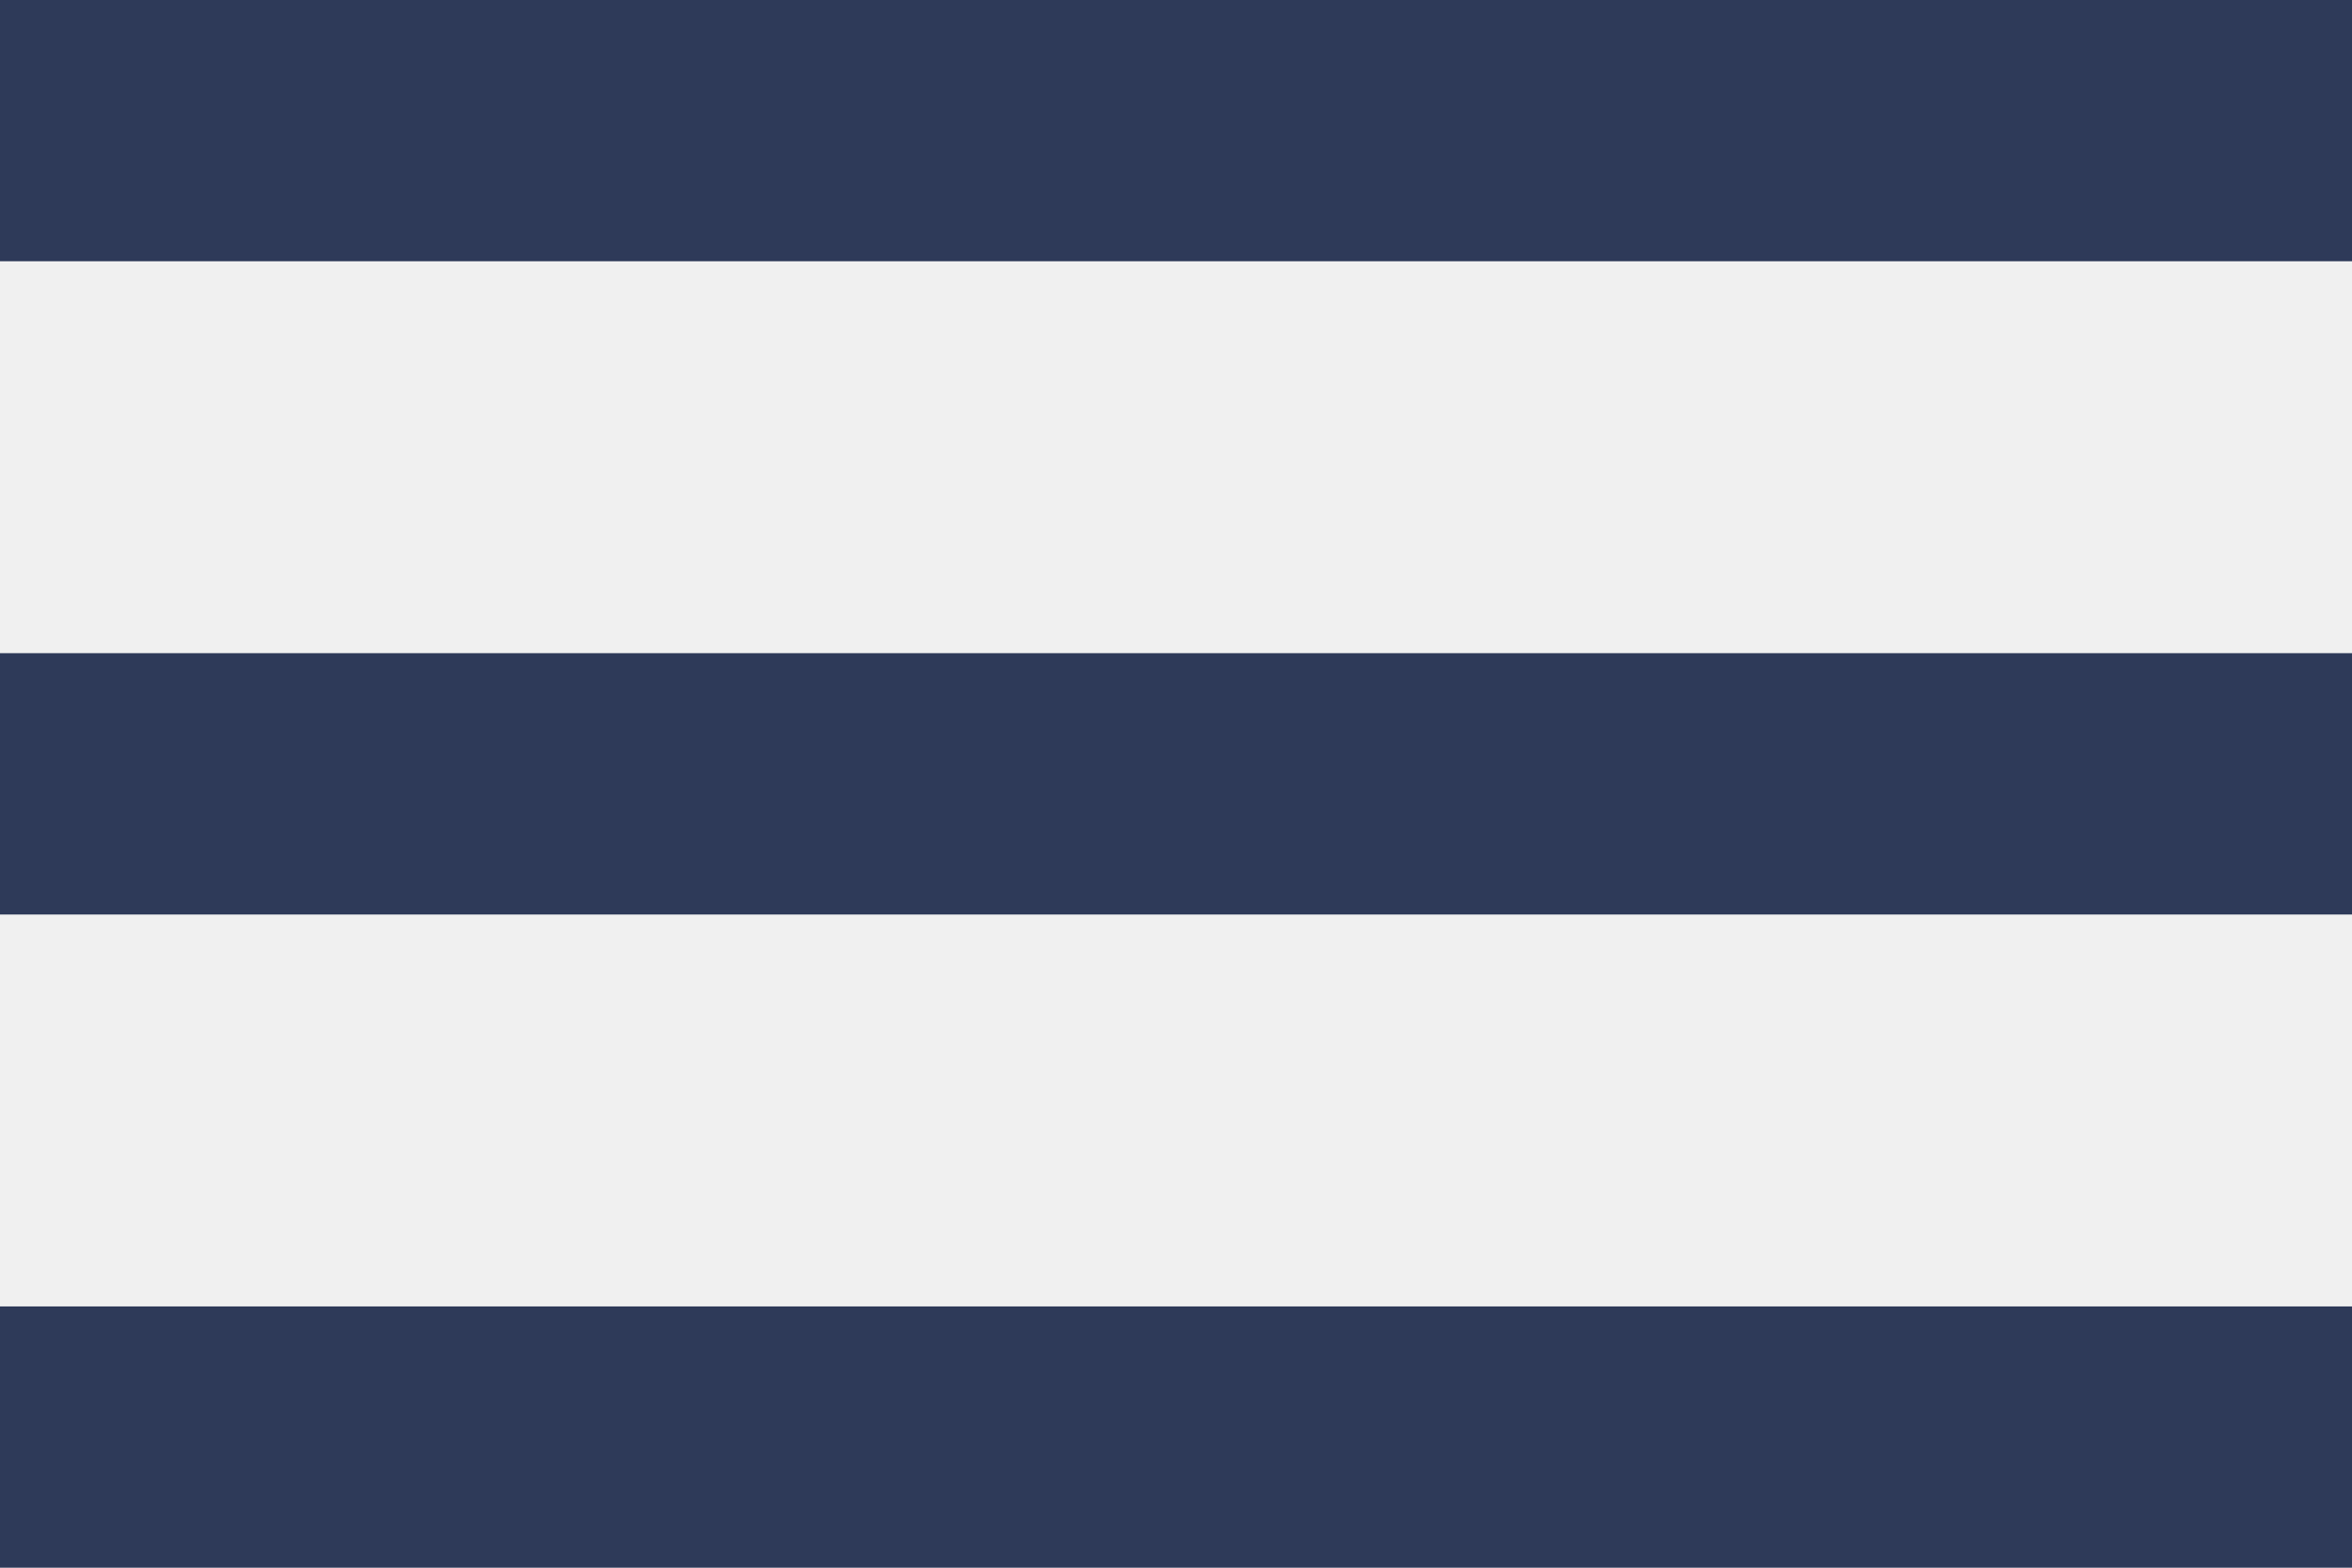
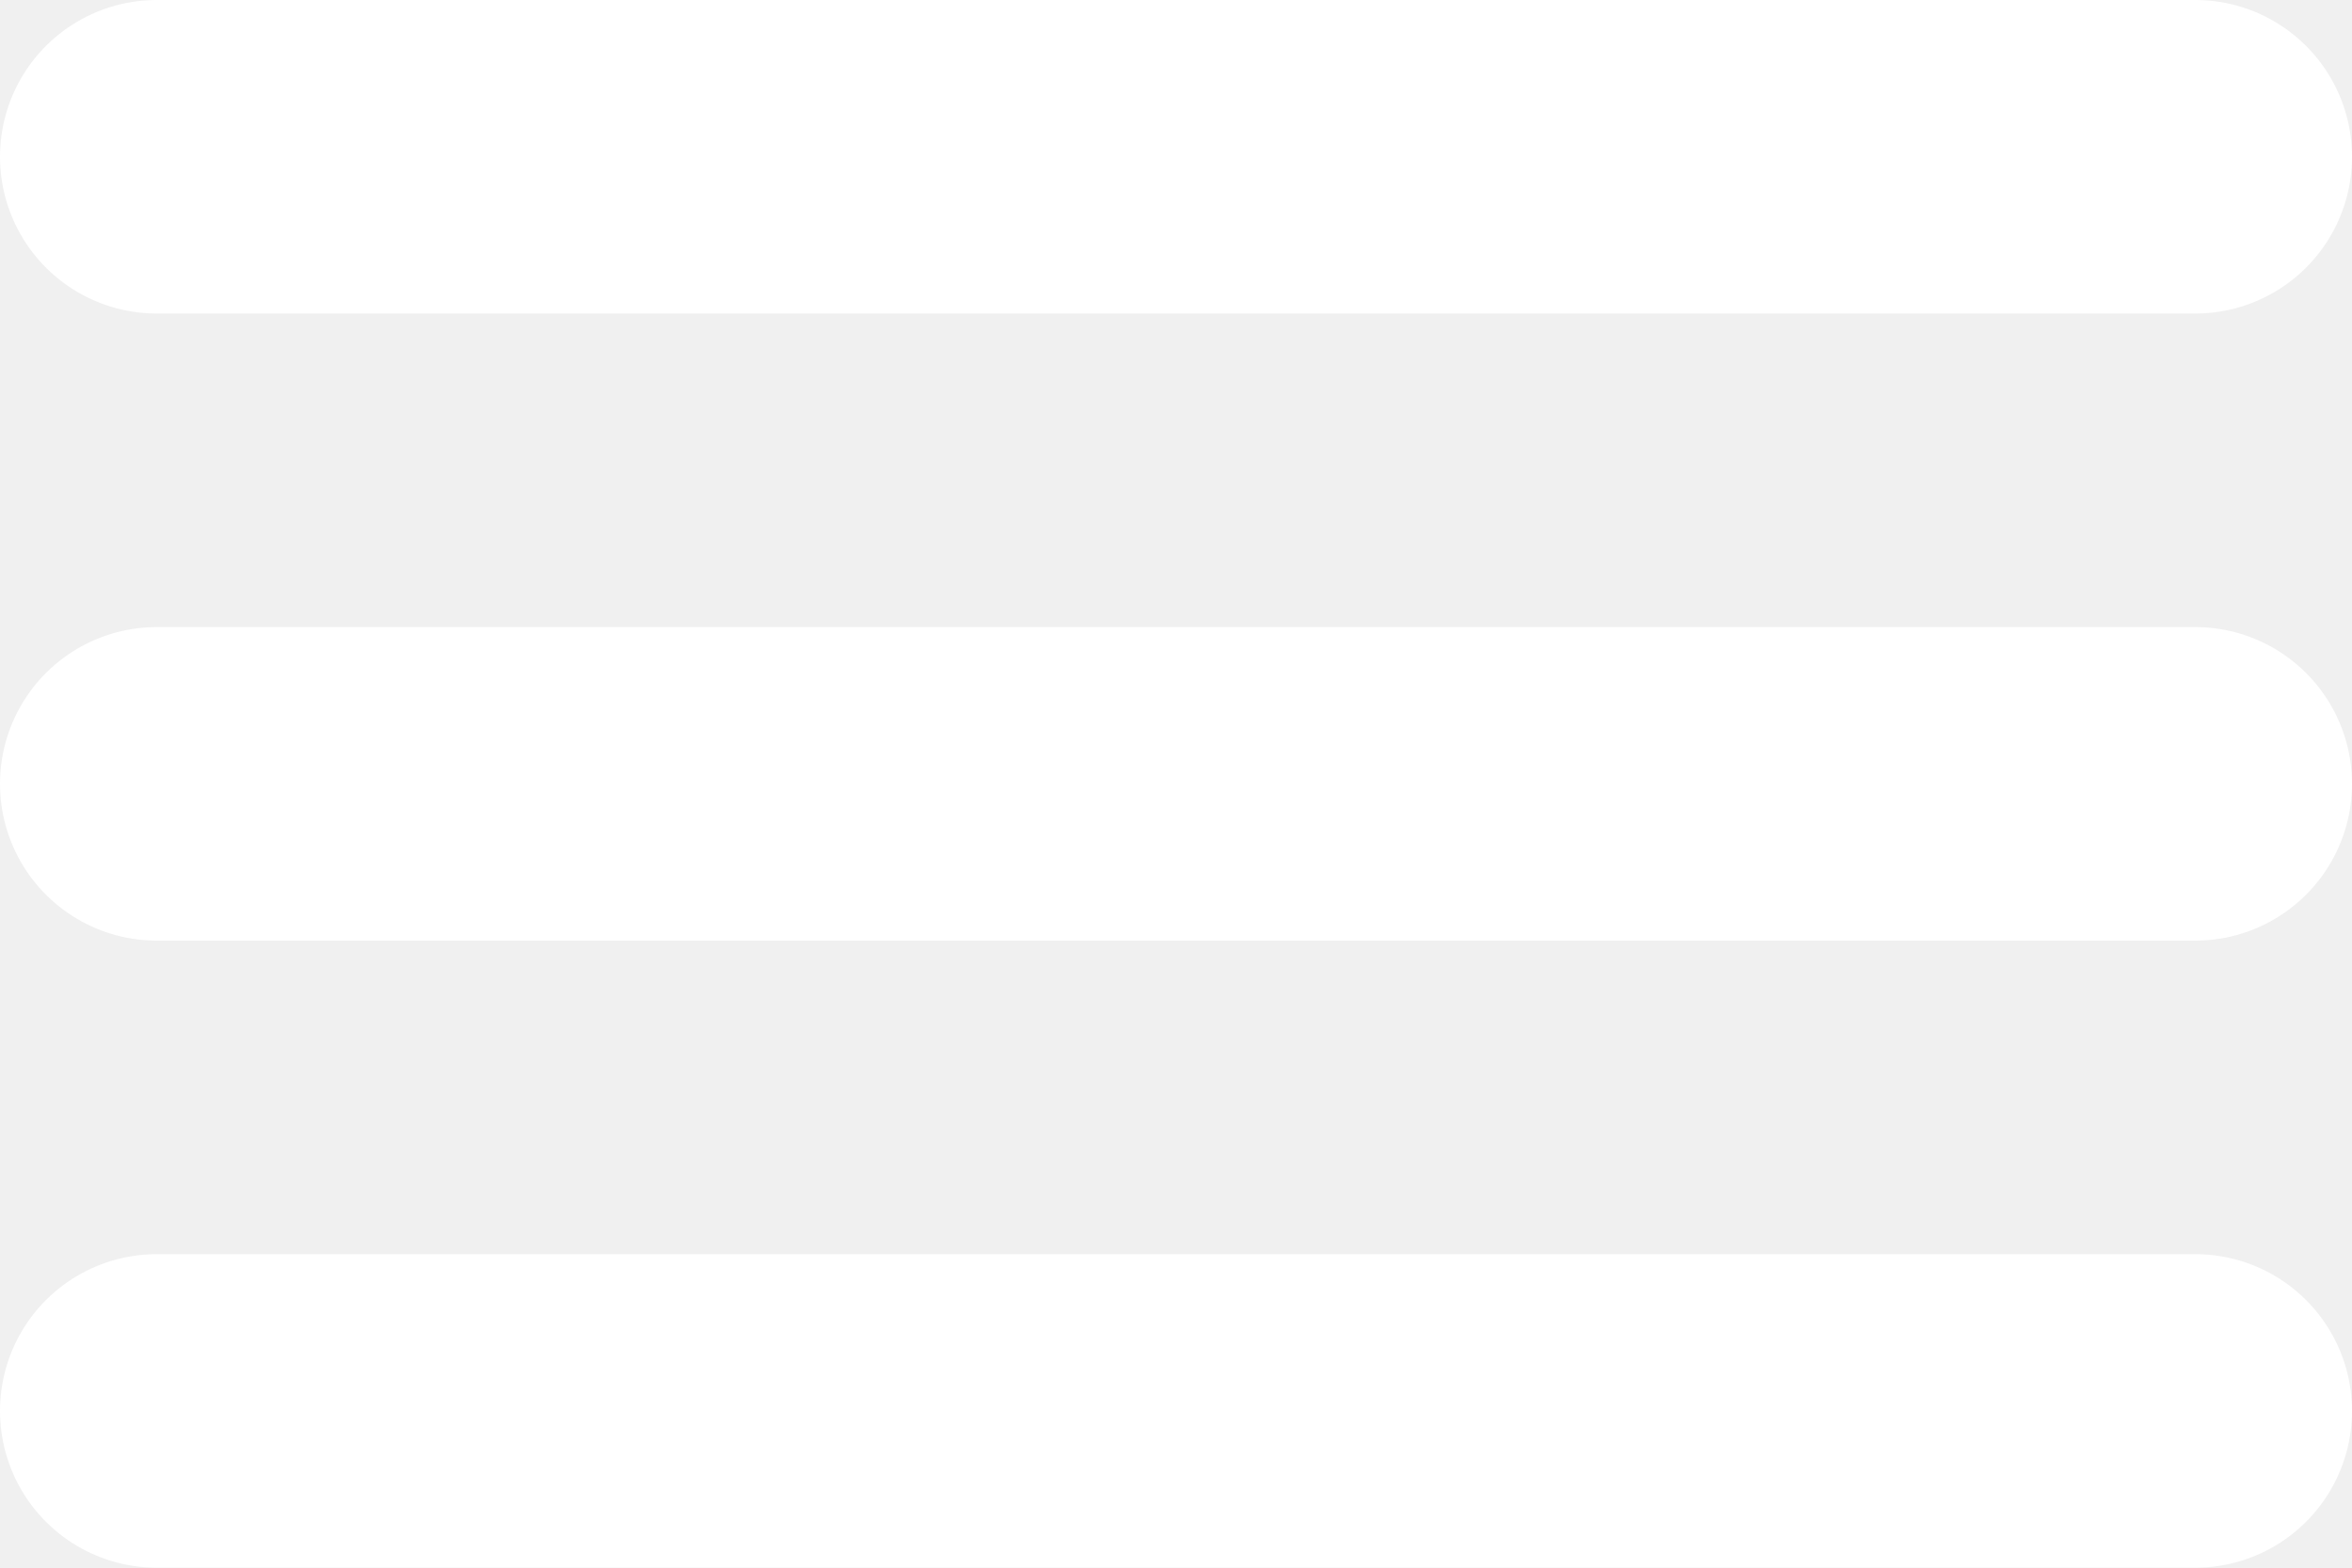
<svg xmlns="http://www.w3.org/2000/svg" width="30" height="20" viewBox="0 0 30 20" fill="none">
-   <path d="M30 20H0V16.667H30V20ZM30 11.667H0V8.333H30V11.667ZM30 3.333H0V0H30V3.333Z" fill="#2E3A59" />
+   <line x1="2" y1="2" x2="28" y2="2" stroke="white" stroke-width="4" stroke-linecap="round" />
+   <line x1="2" y1="10" x2="28" y2="10" stroke="white" stroke-width="4" stroke-linecap="round" />
+   <line x1="2" y1="18" x2="28" y2="18" stroke="white" stroke-width="4" stroke-linecap="round" />
</svg>
